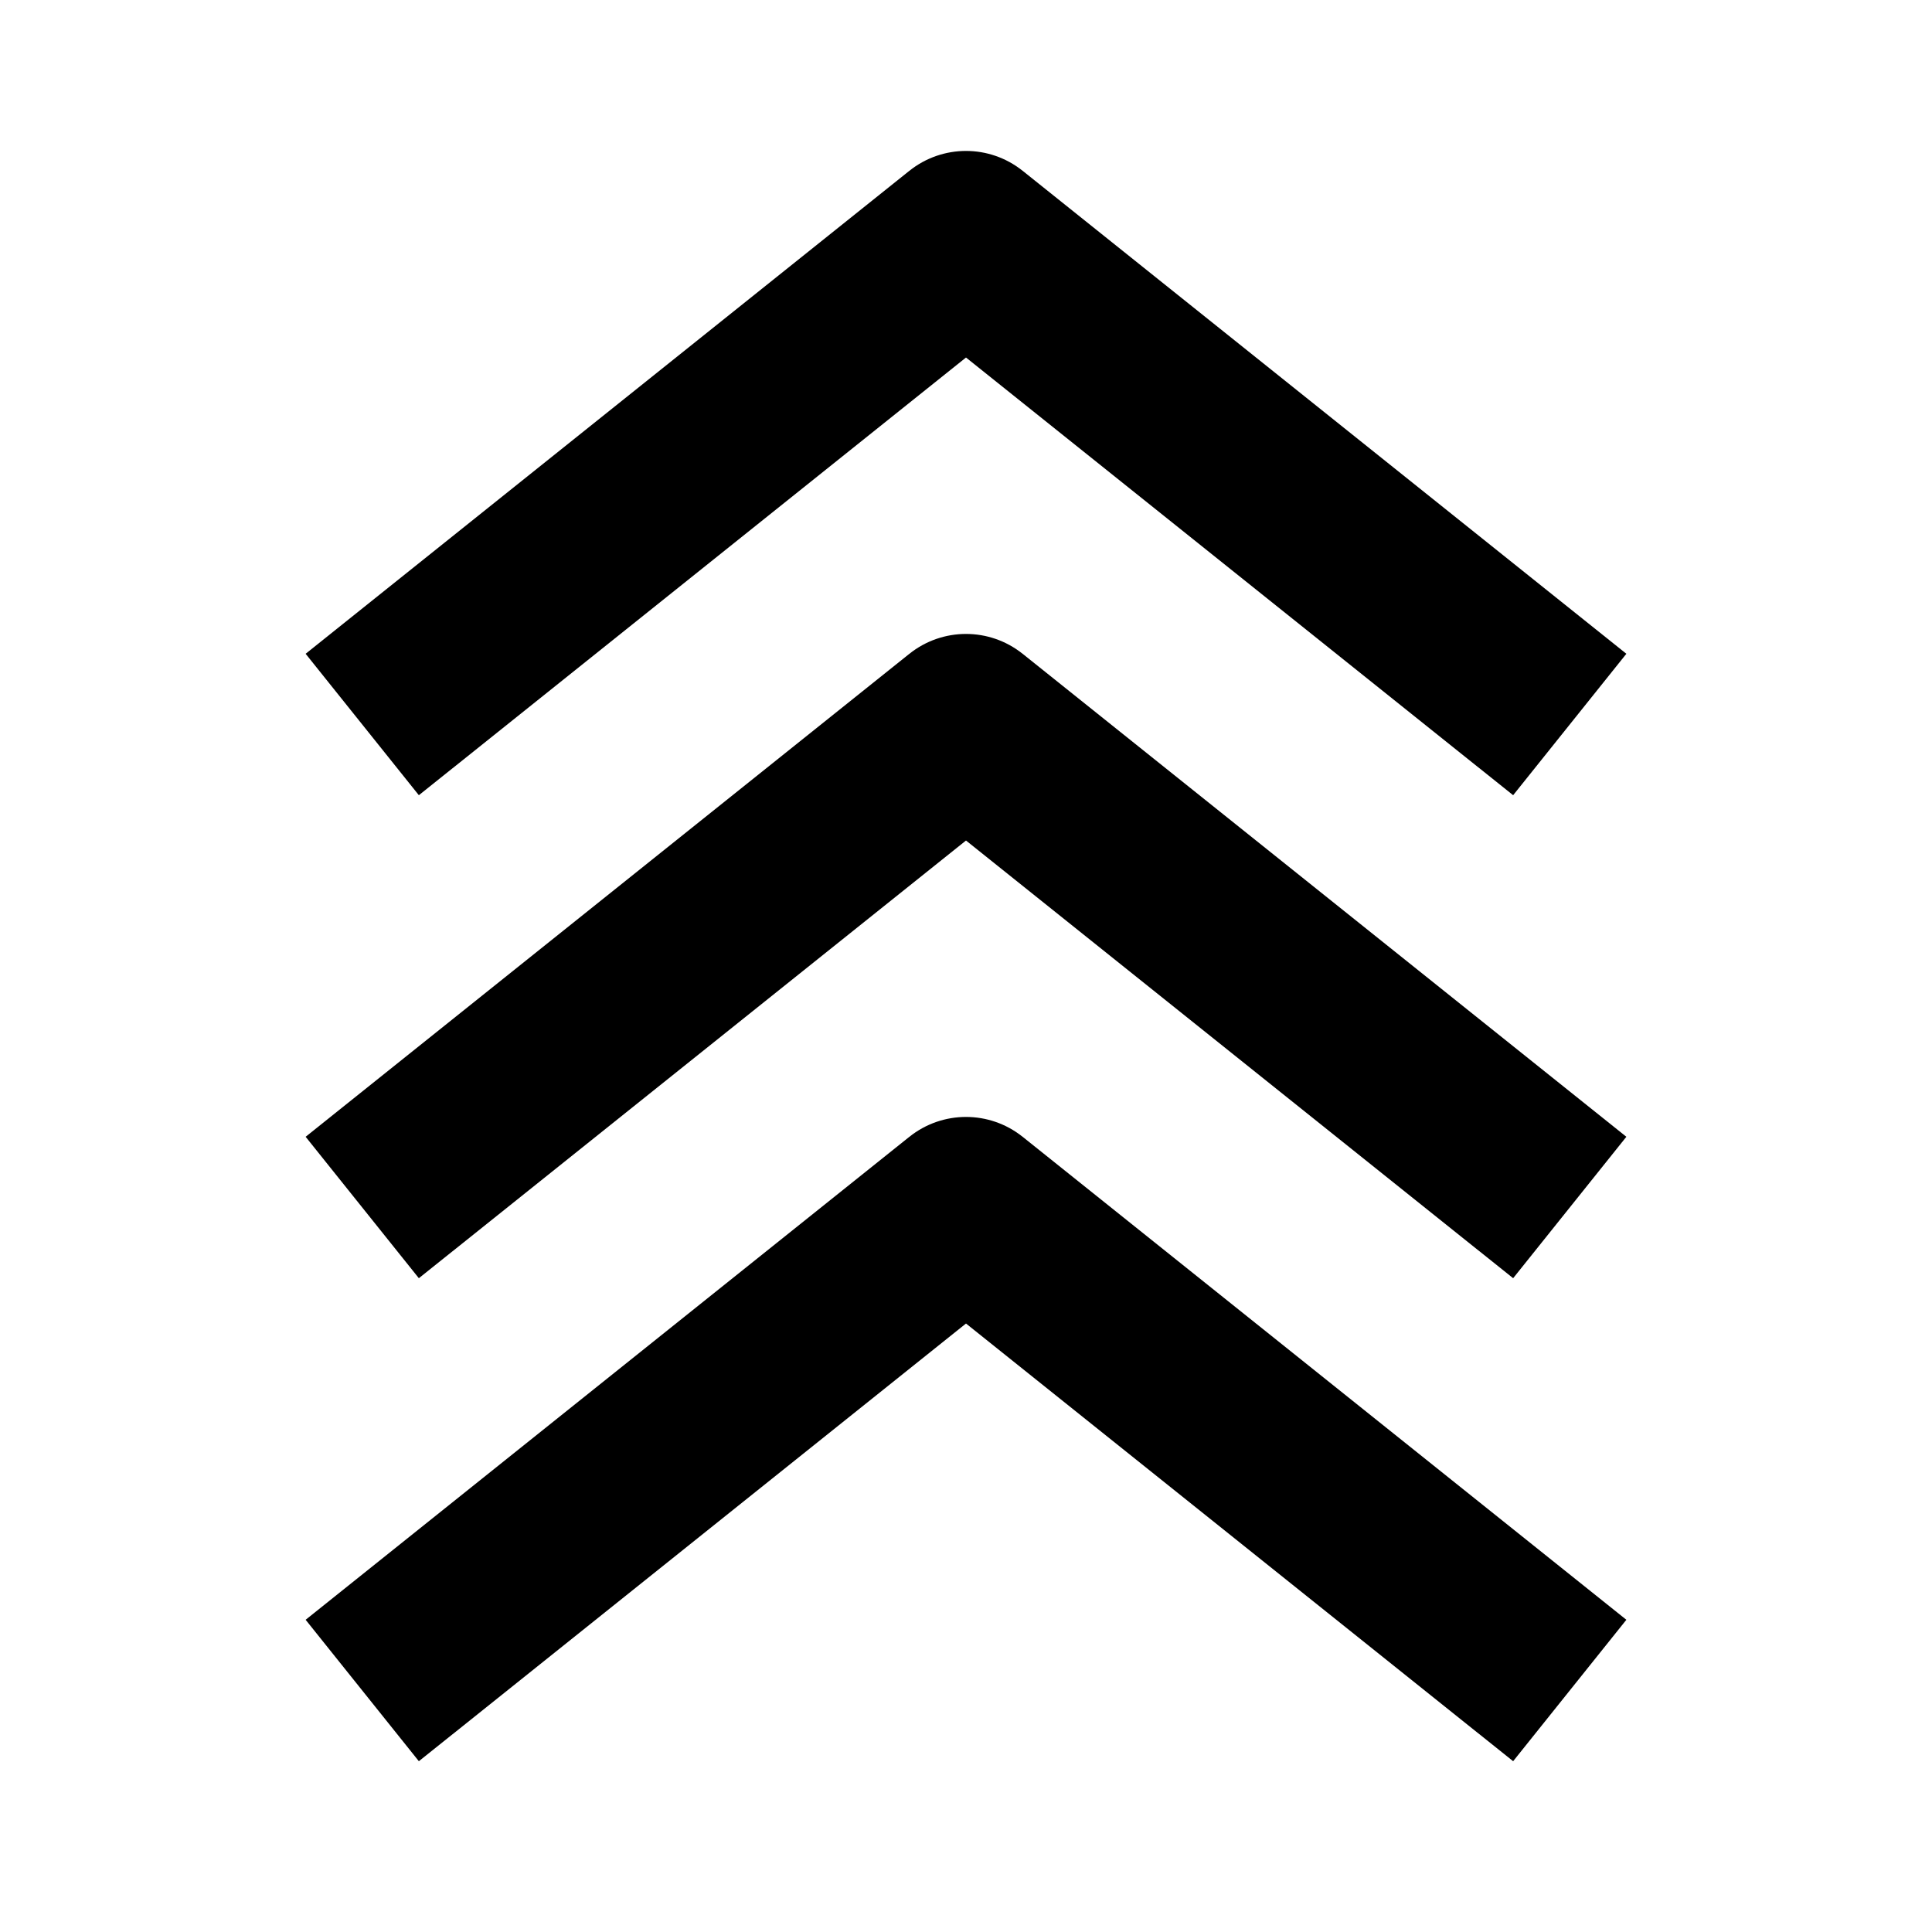
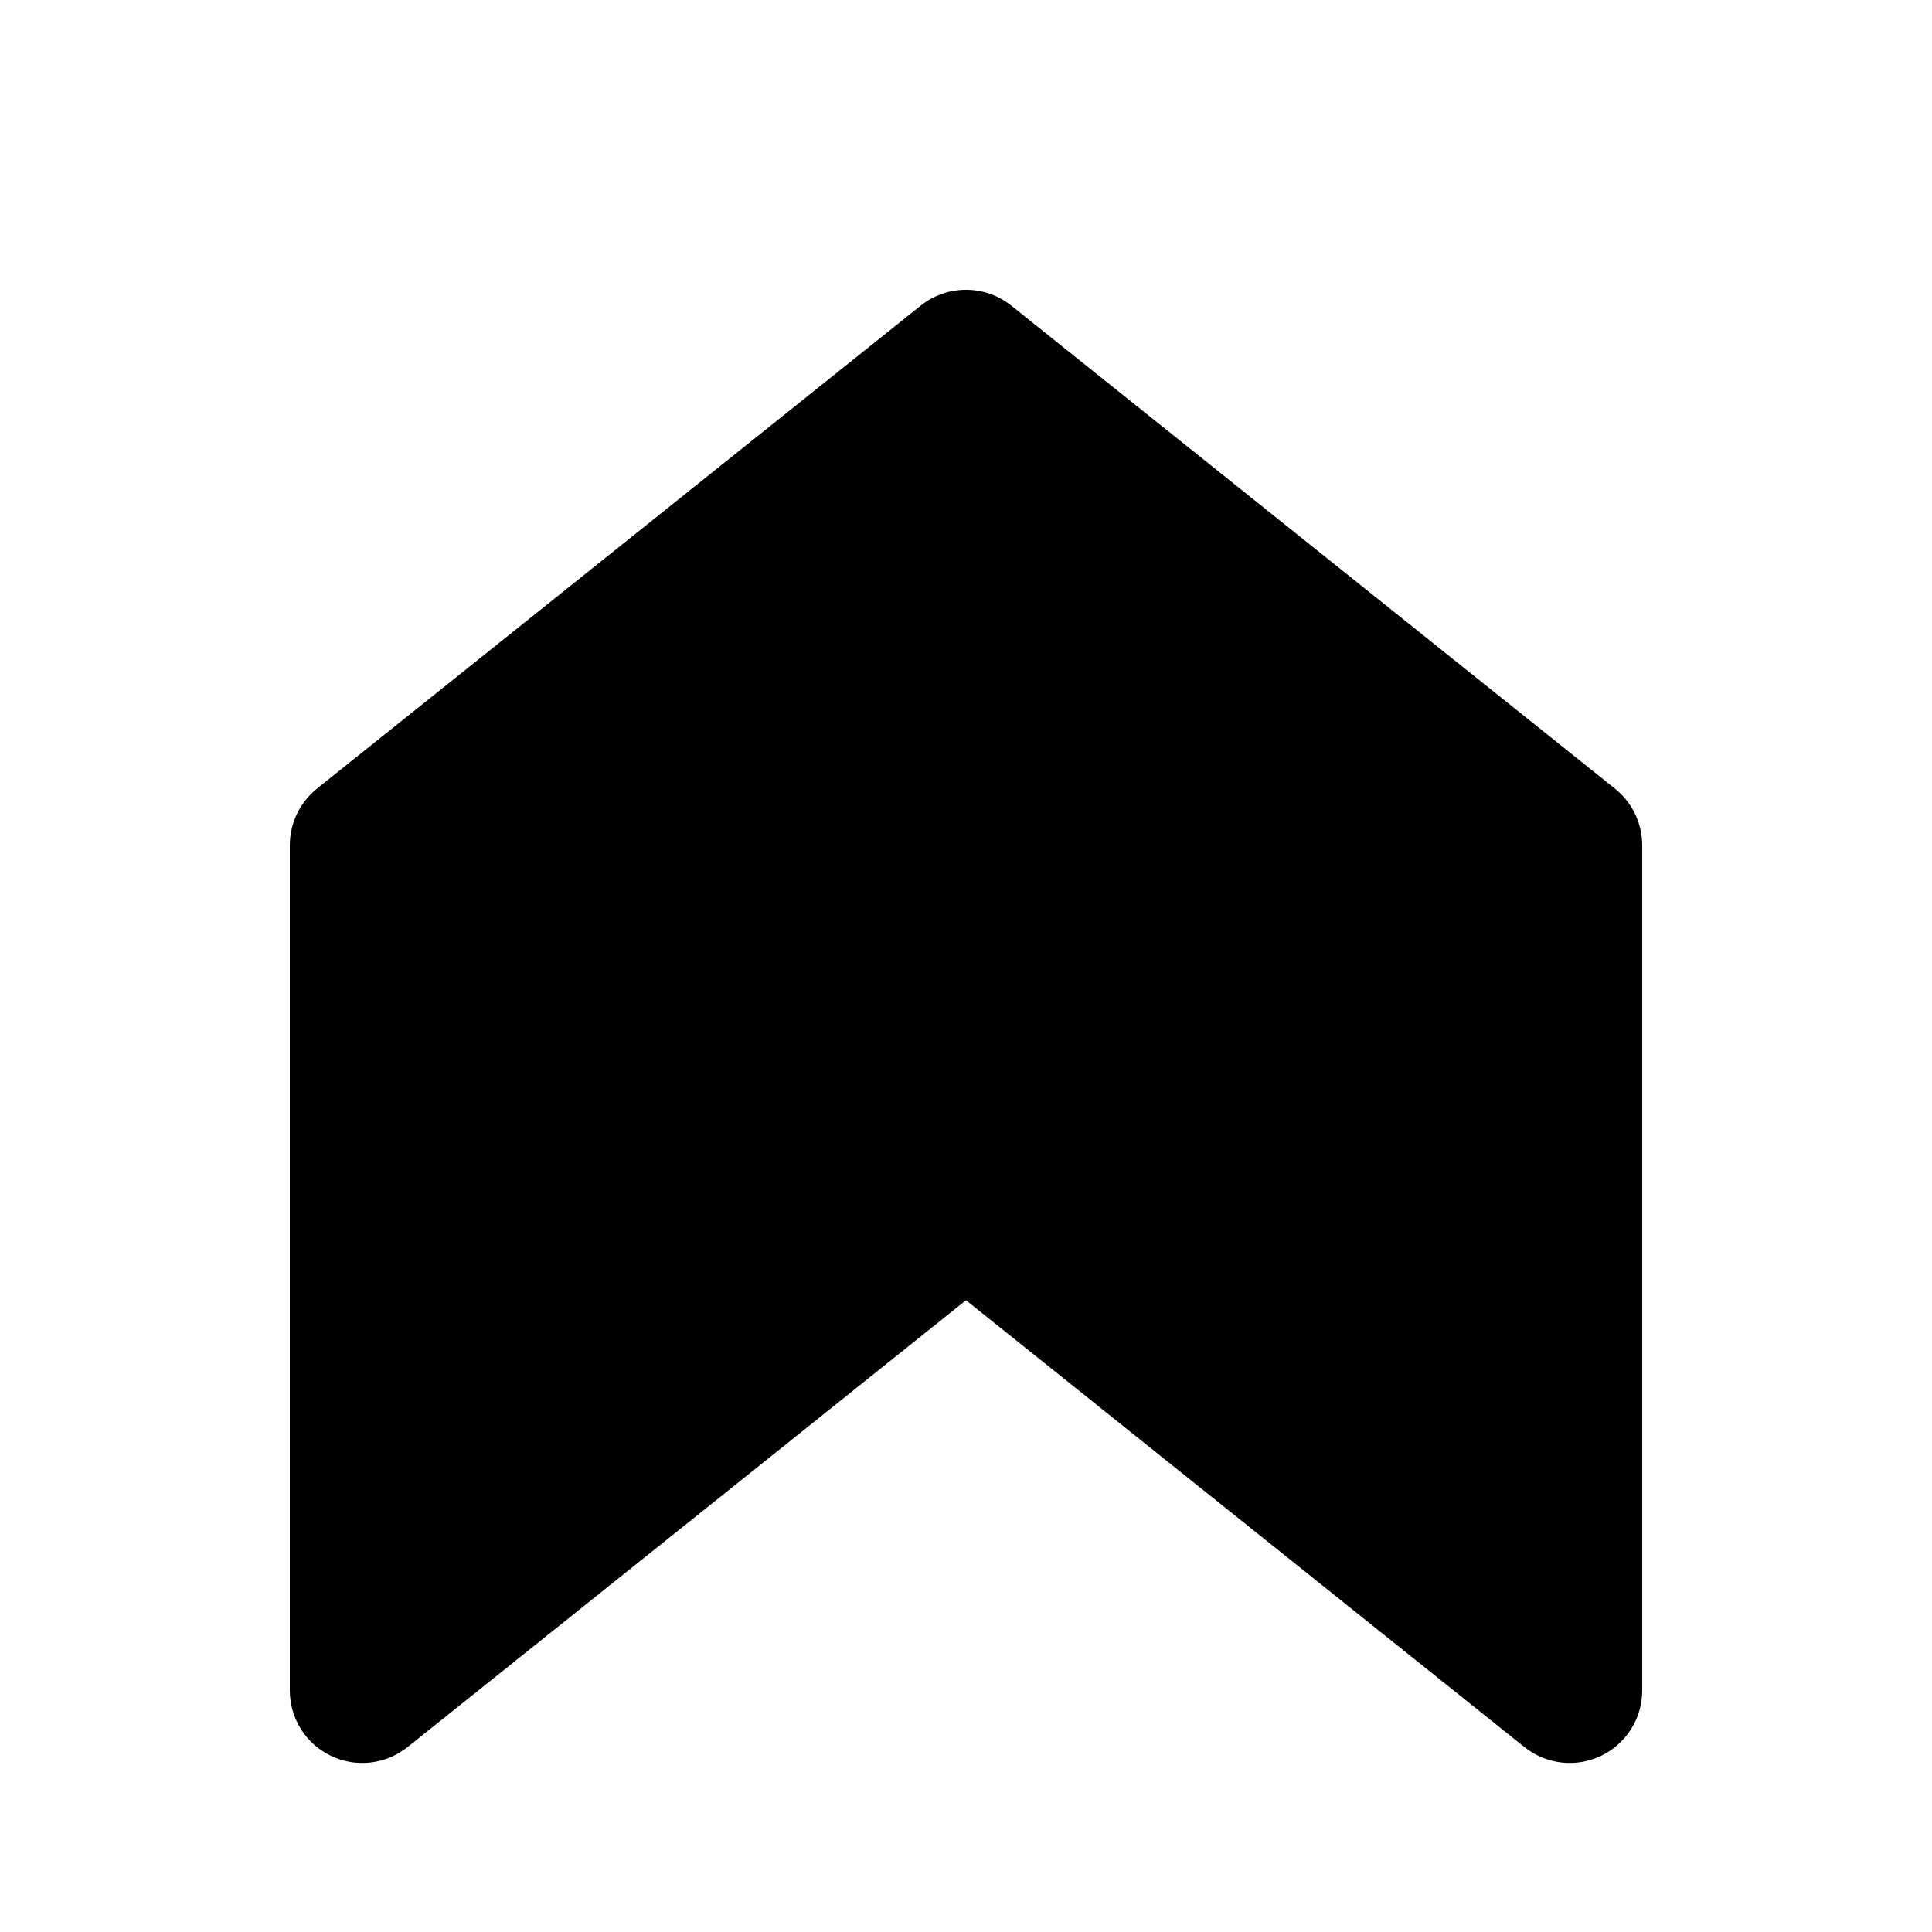
<svg xmlns="http://www.w3.org/2000/svg" viewBox="0 0 20 20" fill="none">
-   <path fill-rule="evenodd" clip-rule="evenodd" d="M3.164 11.768L9.414 6.768C9.757 6.494 10.243 6.494 10.586 6.768L16.836 11.768L15.664 13.232L10 8.701L4.336 13.232L3.164 11.768Z" fill="currentColor" />
-   <path fill-rule="evenodd" clip-rule="evenodd" d="M3.164 16.768L9.414 11.768C9.757 11.494 10.243 11.494 10.586 11.768L16.836 16.768L15.664 18.232L10 13.701L4.336 18.232L3.164 16.768Z" fill="currentColor" />
-   <path fill-rule="evenodd" clip-rule="evenodd" d="M3.164 6.768L9.414 1.768C9.757 1.494 10.243 1.494 10.586 1.768L16.836 6.768L15.664 8.232L10 3.701L4.336 8.232L3.164 6.768Z" fill="currentColor" />
+   <path d="M3 17.5C3 17.788 3.165 18.051 3.425 18.176C3.685 18.301 3.993 18.266 4.219 18.086L10 13.46L15.781 18.086C16.007 18.266 16.315 18.301 16.575 18.176C16.835 18.051 17 17.788 17 17.5V8.75C17 8.522 16.896 8.307 16.718 8.164L10.469 3.164C10.195 2.945 9.805 2.945 9.531 3.164L3.281 8.164C3.104 8.307 3 8.522 3 8.75V17.5Z" fill="currentColor" />
</svg>
